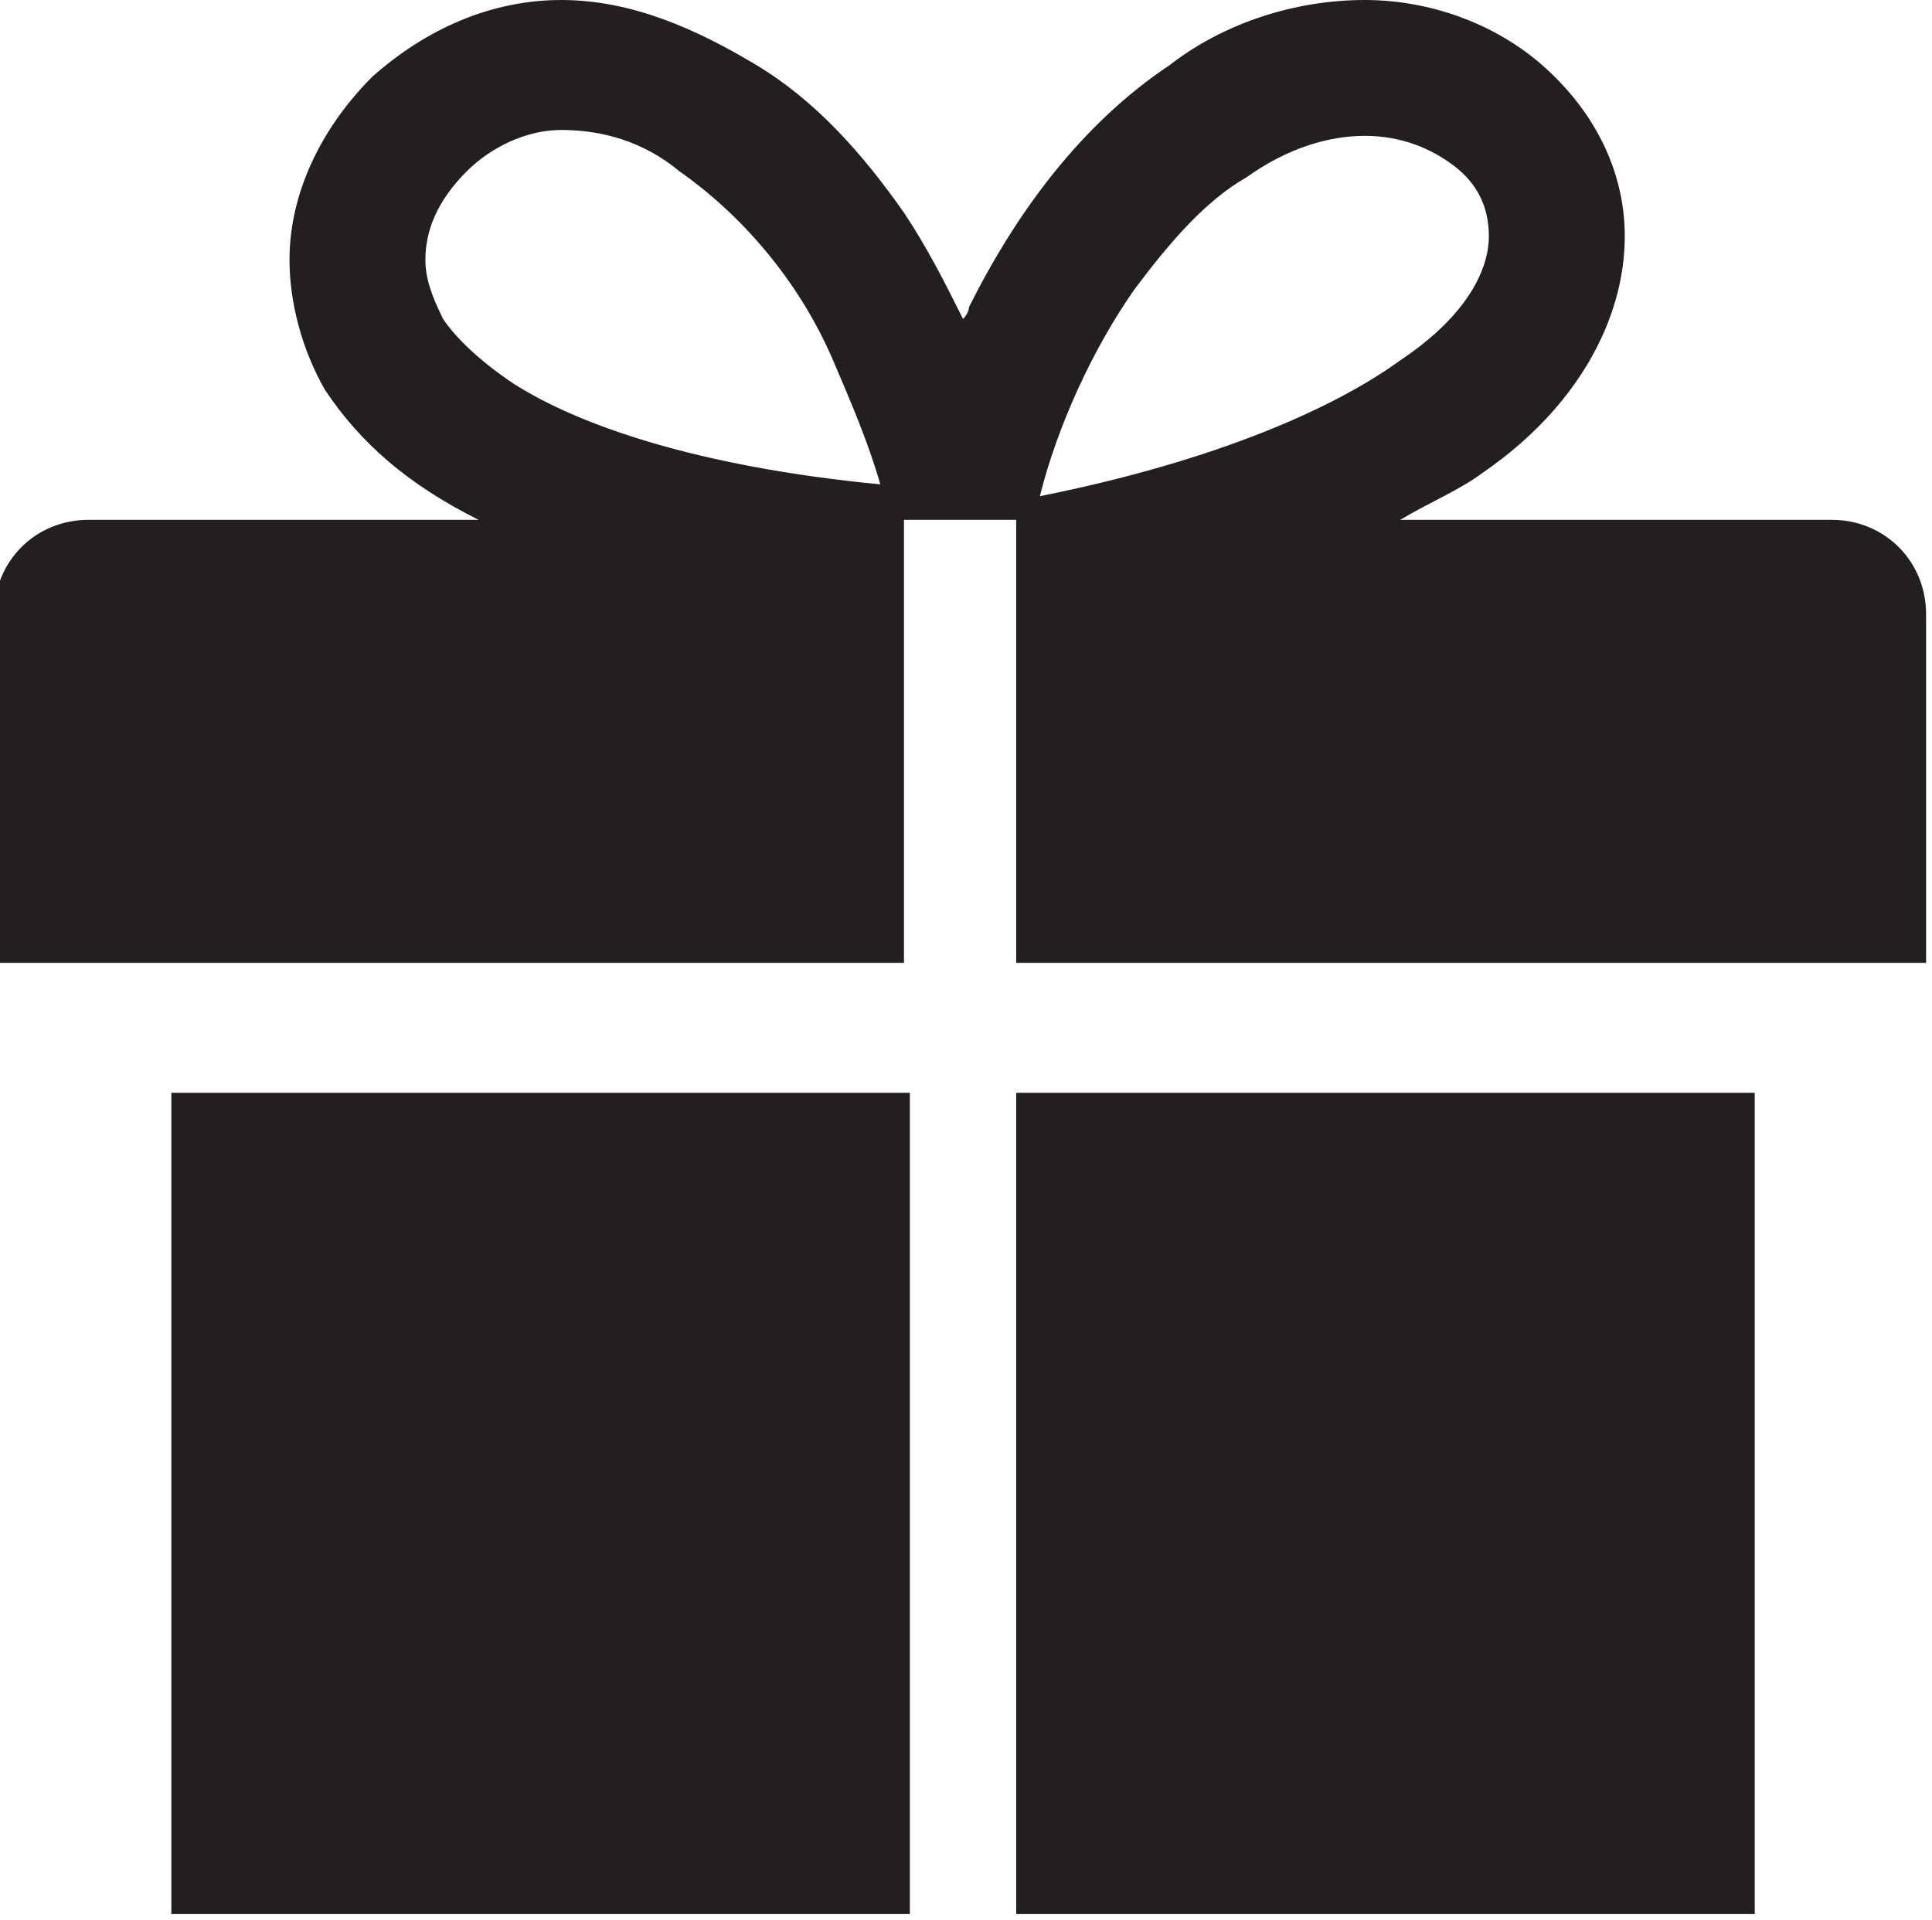
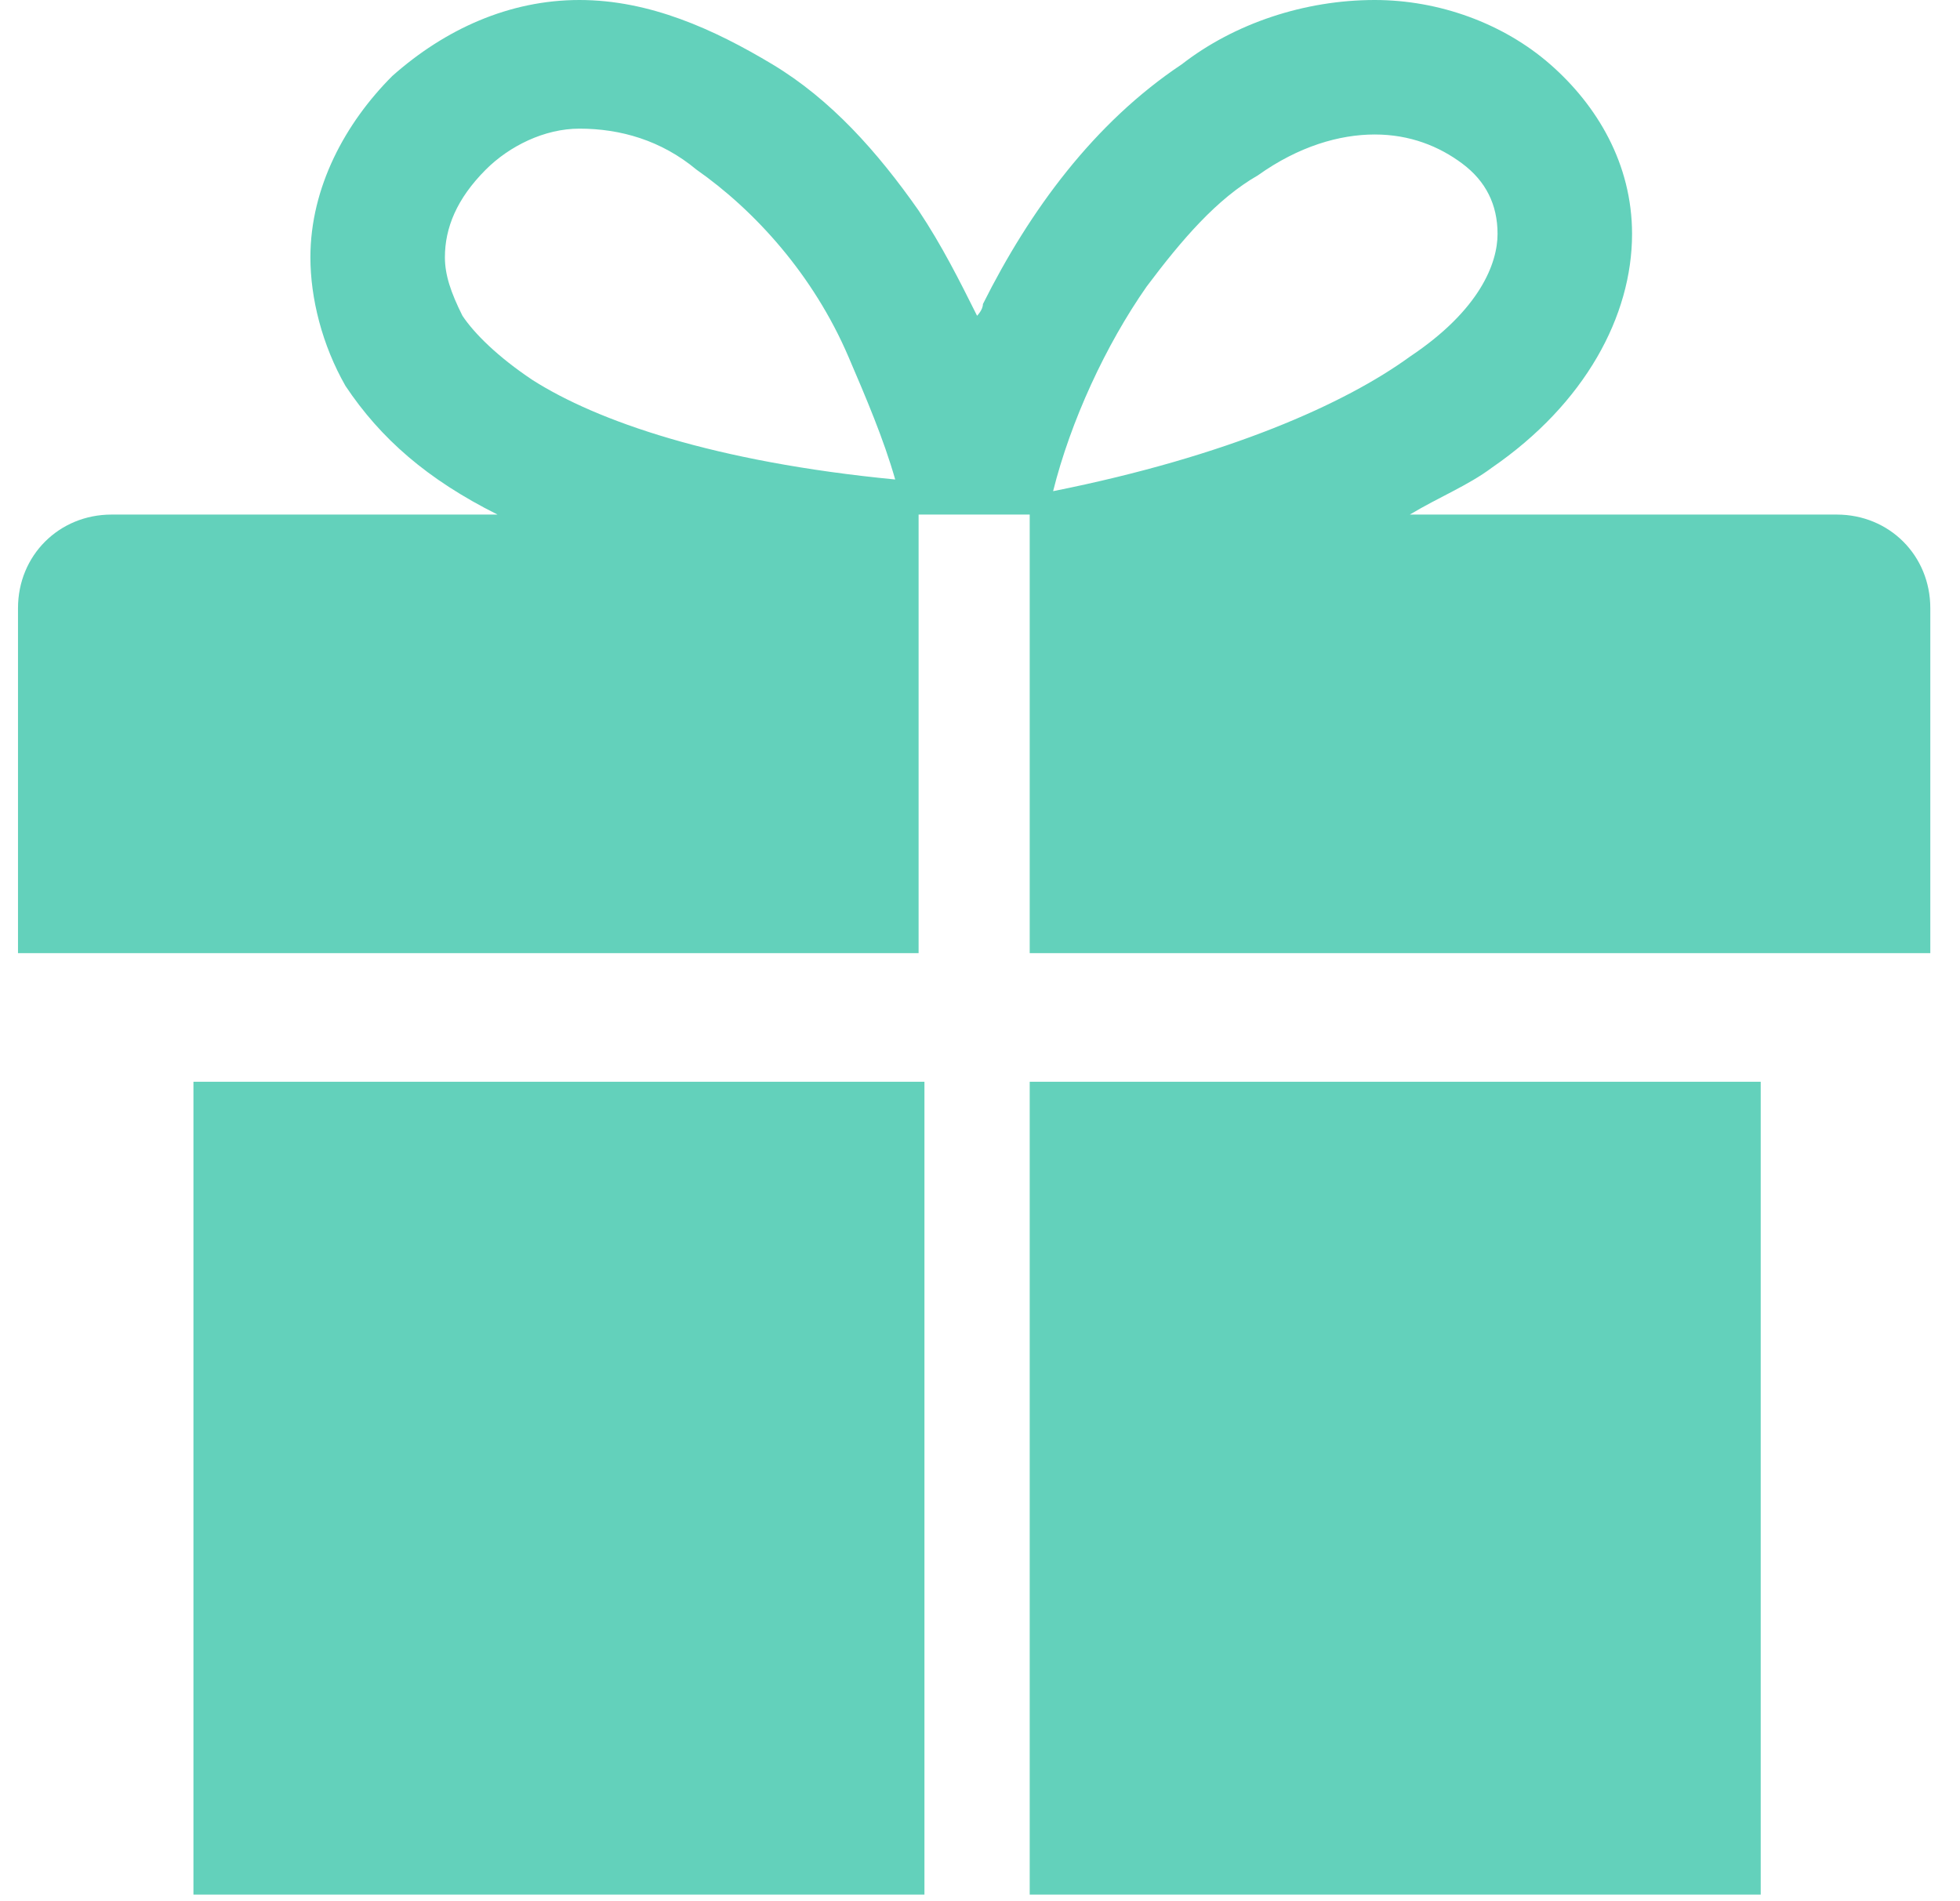
- <svg xmlns="http://www.w3.org/2000/svg" version="1.1" id="Layer_1" x="0px" y="0px" viewBox="239.7 239.8 32.7 32.5" style="enable-background:new 239.7 239.8 32.7 32.5;" xml:space="preserve">
-   <style type="text/css">
- 	.st0{fill:#231F20;}
- </style>
-   <path class="st0" d="M242.6,272.2h12.5v-13.9h-12.5V272.2z M270.7,248.6h-7.3c0.5-0.3,1-0.5,1.4-0.8c1.6-1.1,2.4-2.6,2.4-4  c0-1.2-0.6-2.2-1.4-2.9c-0.8-0.7-1.9-1.1-3-1.1c-1.2,0-2.4,0.4-3.3,1.1c-1.5,1-2.6,2.5-3.4,4.1c0,0.1-0.1,0.2-0.1,0.2  c-0.3-0.6-0.6-1.2-1-1.8c-0.7-1-1.5-1.9-2.5-2.5c-1-0.6-2.1-1.1-3.3-1.1c-1.2,0-2.3,0.5-3.2,1.3c-0.8,0.8-1.4,1.9-1.4,3.1  c0,0.7,0.2,1.5,0.6,2.2c0.6,0.9,1.4,1.6,2.6,2.2h-6.6c-0.9,0-1.6,0.7-1.6,1.6v5.9h15.4v-7.5h1.9v7.5h15.4v-5.9  C272.3,249.3,271.6,248.6,270.7,248.6 M248.4,246.3c-0.6-0.4-1-0.8-1.2-1.1c-0.2-0.4-0.3-0.7-0.3-1c0-0.5,0.2-1,0.7-1.5  c0.4-0.4,1-0.7,1.6-0.7h0c0.7,0,1.4,0.2,2,0.7c1,0.7,2,1.8,2.6,3.2c0.3,0.7,0.6,1.4,0.8,2.1C251.5,247.7,249.5,247,248.4,246.3   M258.9,244.7c0.6-0.8,1.2-1.5,1.9-1.9c0.7-0.5,1.4-0.7,2-0.7h0c0.6,0,1.1,0.2,1.5,0.5c0.4,0.3,0.6,0.7,0.6,1.2  c0,0.5-0.3,1.3-1.5,2.1c-1.1,0.8-3.1,1.7-6.1,2.3C257.6,247,258.2,245.7,258.9,244.7 M256.9,272.2h12.5v-13.9h-12.5V272.2z" />
+ <svg xmlns="http://www.w3.org/2000/svg" viewBox="239.7 239.8 32.7 32.5" width="33" height="32" fill="#63d1bb">
+   <path d="M242.6,272.2h12.5v-13.9h-12.5V272.2z M270.7,248.6h-7.3c0.5-0.3,1-0.5,1.4-0.8c1.6-1.1,2.4-2.6,2.4-4  c0-1.2-0.6-2.2-1.4-2.9c-0.8-0.7-1.9-1.1-3-1.1c-1.2,0-2.4,0.4-3.3,1.1c-1.5,1-2.6,2.5-3.4,4.1c0,0.1-0.1,0.2-0.1,0.2  c-0.3-0.6-0.6-1.2-1-1.8c-0.7-1-1.5-1.9-2.5-2.5c-1-0.6-2.1-1.1-3.3-1.1c-1.2,0-2.3,0.5-3.2,1.3c-0.8,0.8-1.4,1.9-1.4,3.1  c0,0.7,0.2,1.5,0.6,2.2c0.6,0.9,1.4,1.6,2.6,2.2h-6.6c-0.9,0-1.6,0.7-1.6,1.6v5.9h15.4v-7.5h1.9v7.5h15.4v-5.9  C272.3,249.3,271.6,248.6,270.7,248.6 M248.4,246.3c-0.6-0.4-1-0.8-1.2-1.1c-0.2-0.4-0.3-0.7-0.3-1c0-0.5,0.2-1,0.7-1.5  c0.4-0.4,1-0.7,1.6-0.7h0c0.7,0,1.4,0.2,2,0.7c1,0.7,2,1.8,2.6,3.2c0.3,0.7,0.6,1.4,0.8,2.1C251.5,247.7,249.5,247,248.4,246.3   M258.9,244.7c0.6-0.8,1.2-1.5,1.9-1.9c0.7-0.5,1.4-0.7,2-0.7h0c0.6,0,1.1,0.2,1.5,0.5c0.4,0.3,0.6,0.7,0.6,1.2  c0,0.5-0.3,1.3-1.5,2.1c-1.1,0.8-3.1,1.7-6.1,2.3C257.6,247,258.2,245.7,258.9,244.7 M256.9,272.2h12.5v-13.9h-12.5V272.2z" />
</svg>
